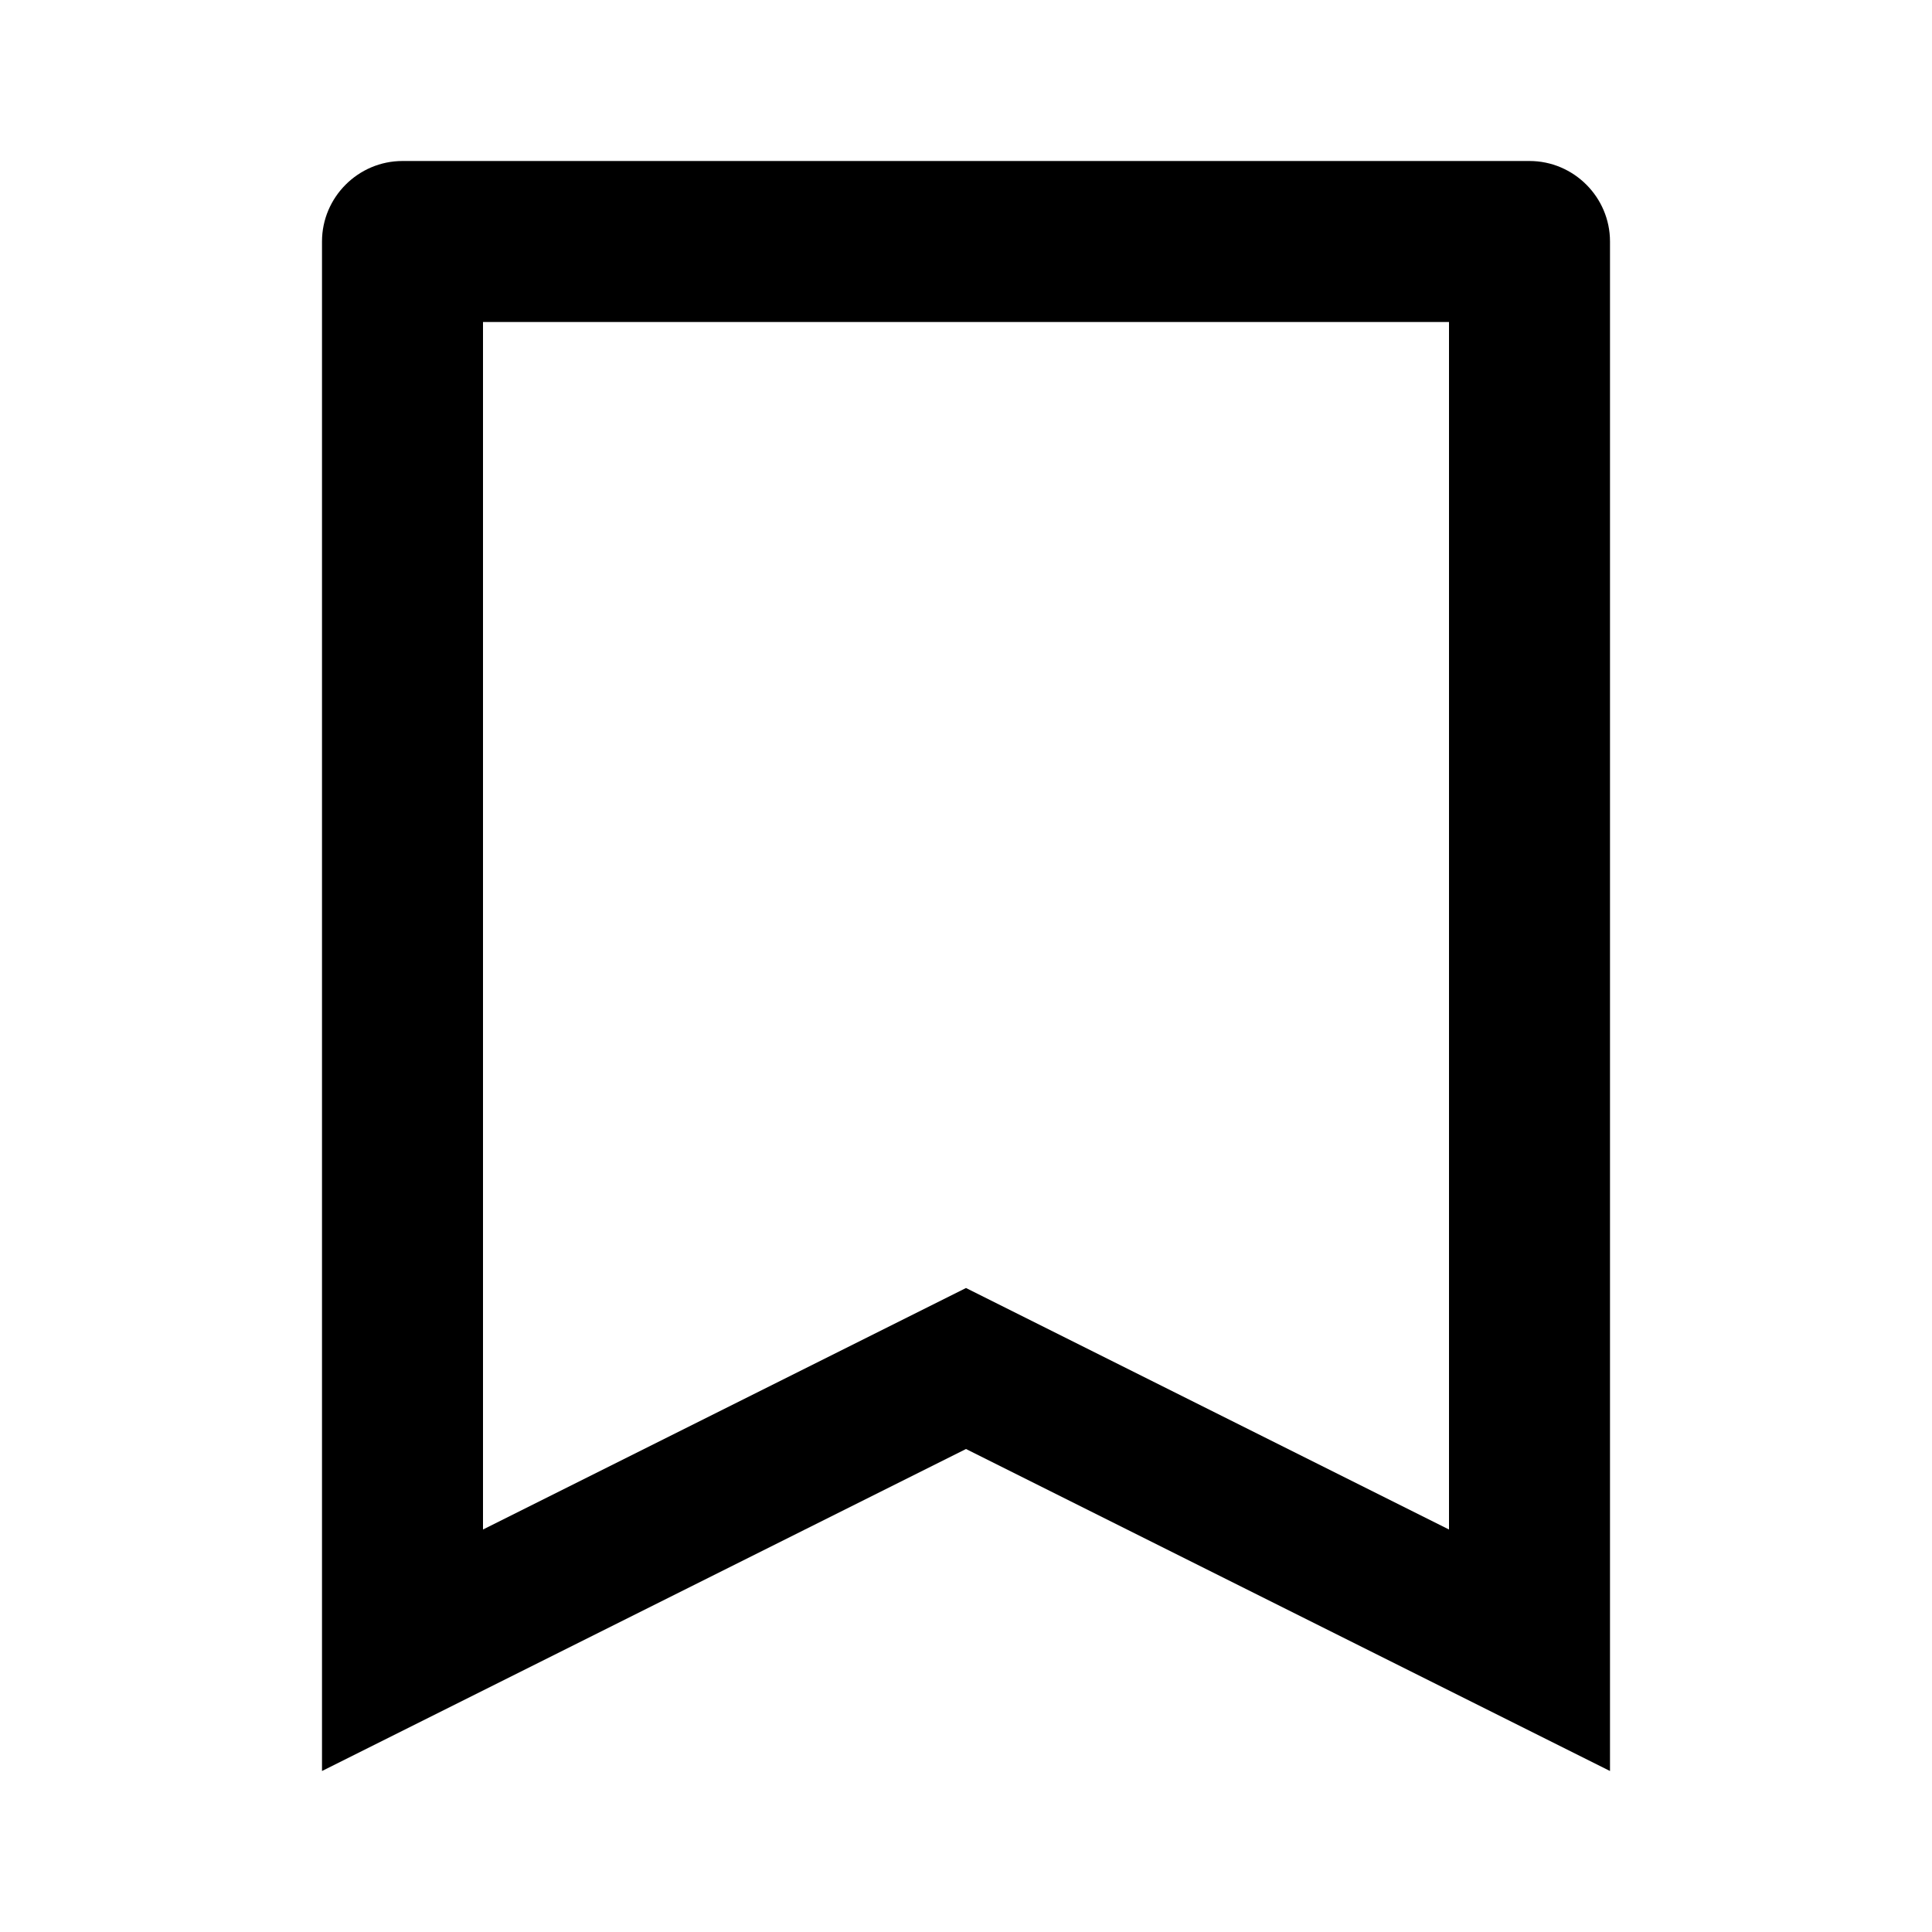
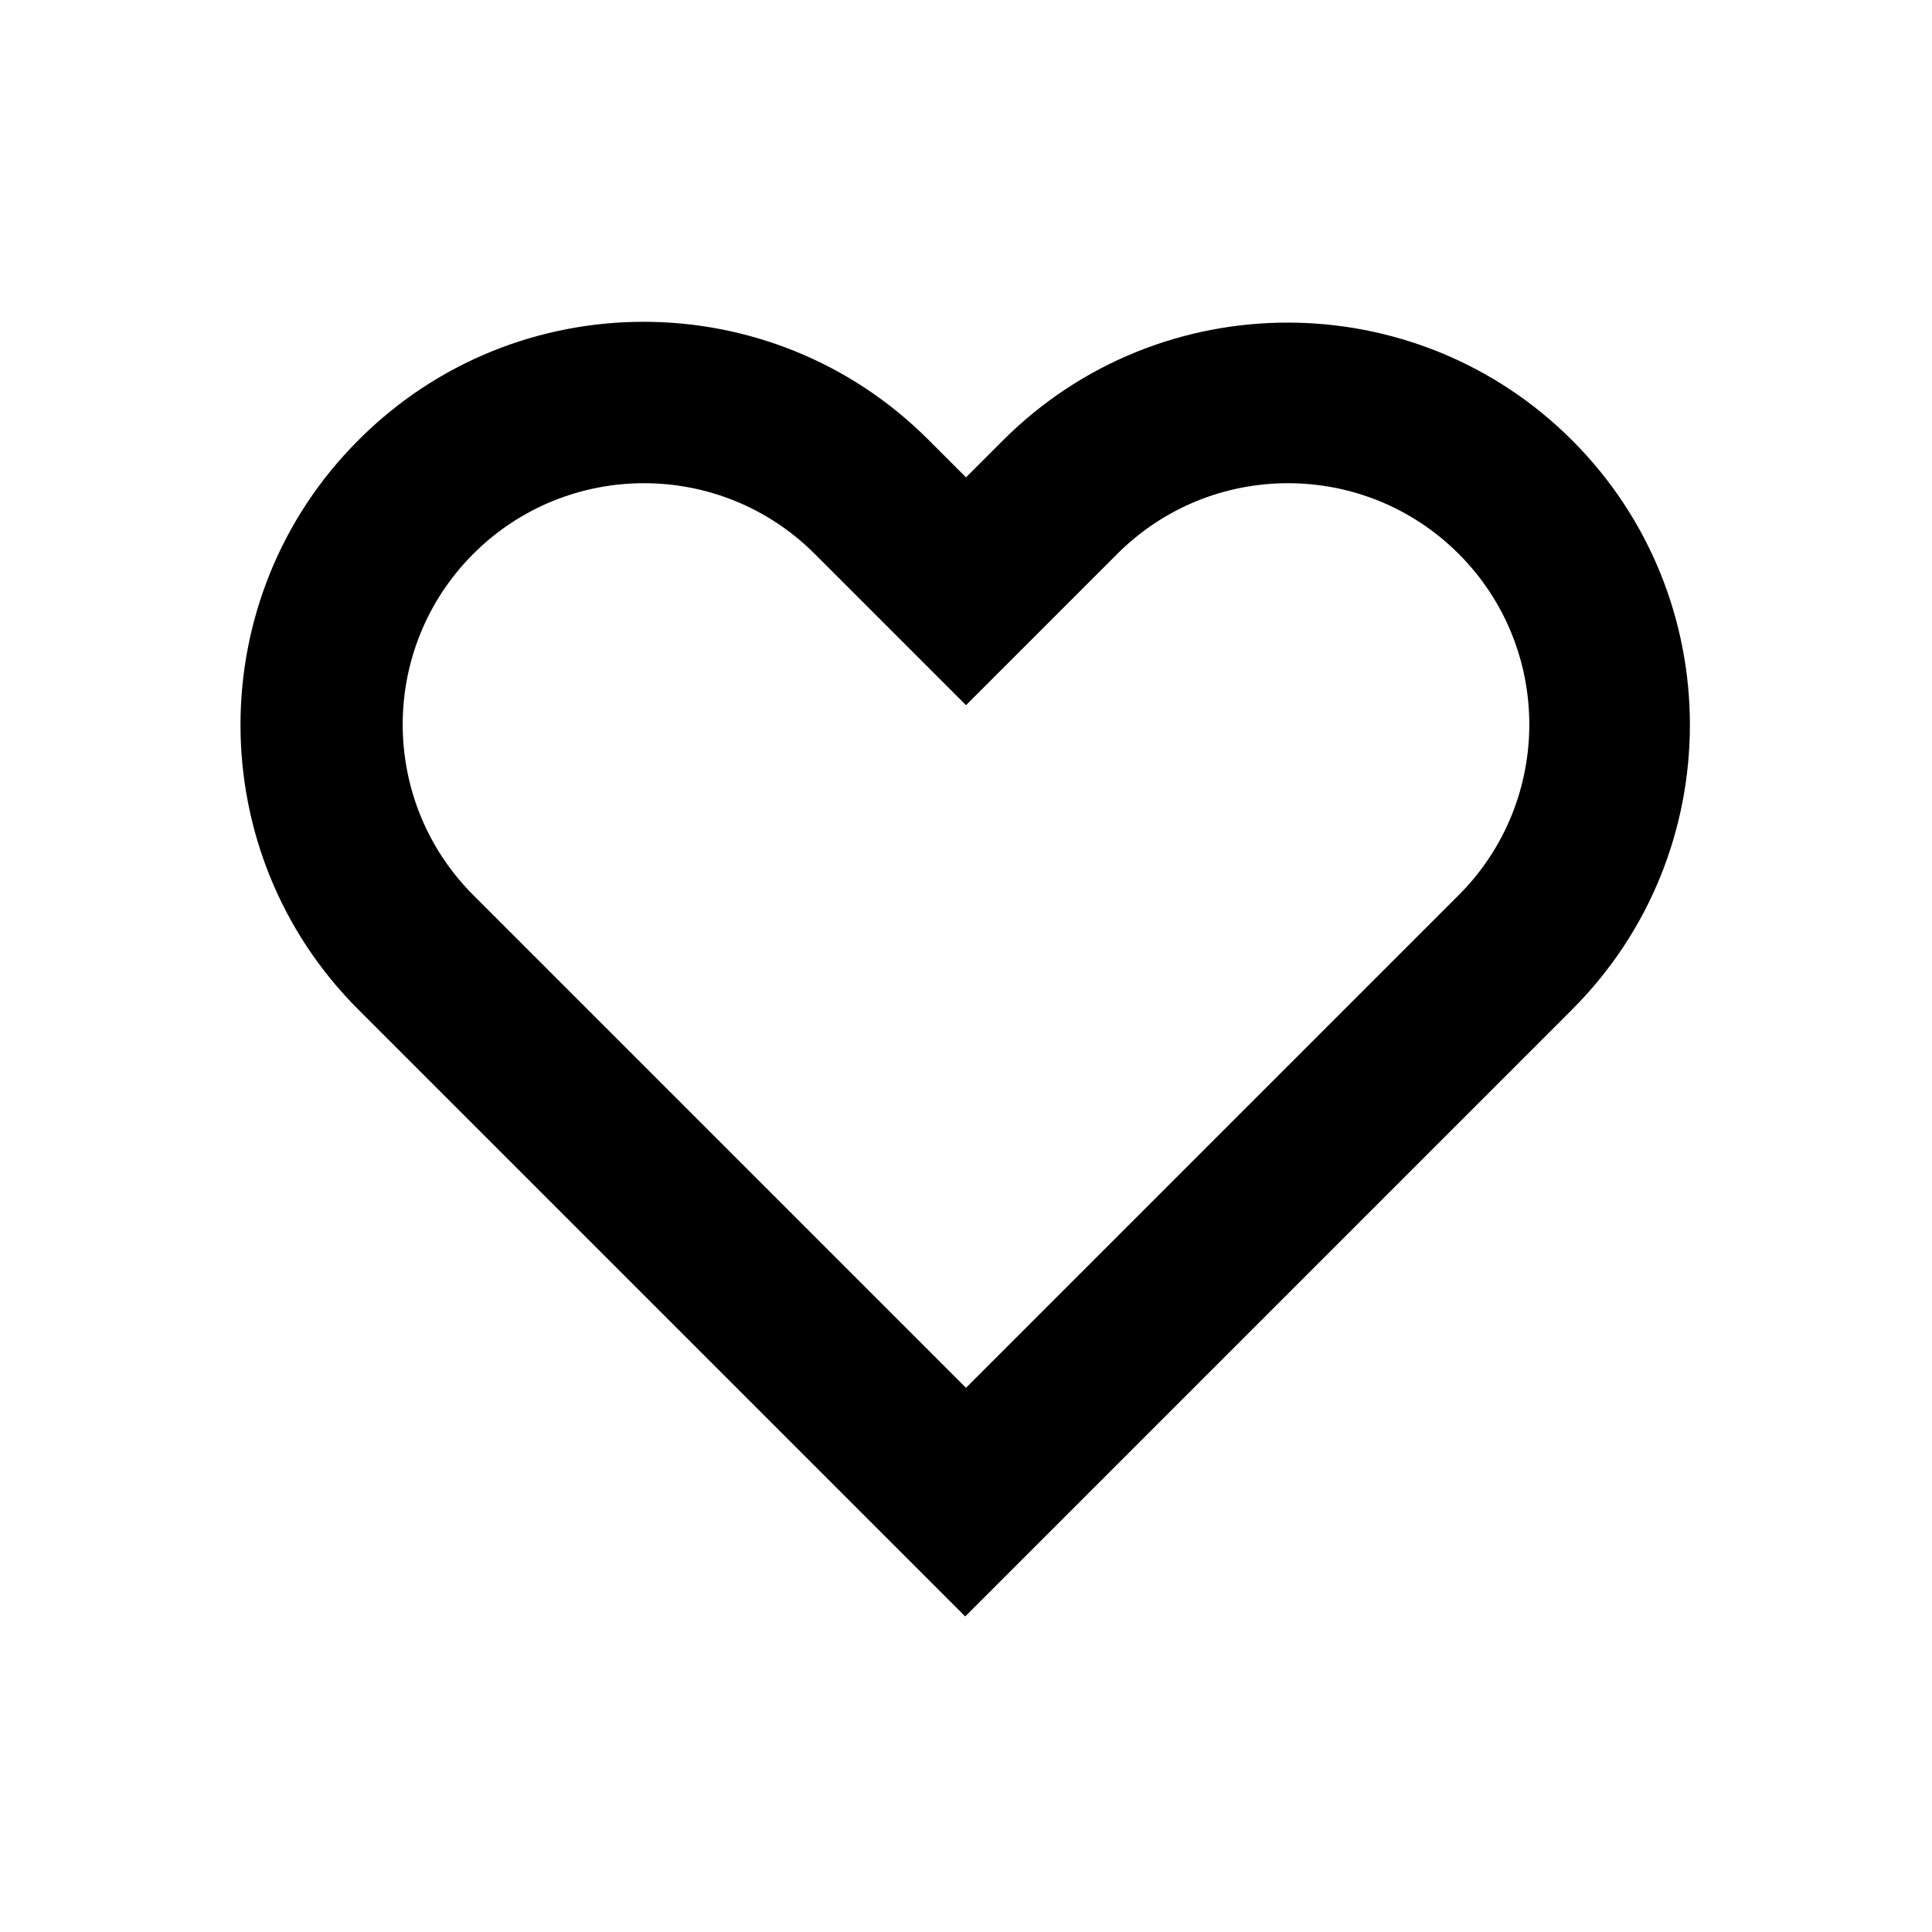
<svg xmlns="http://www.w3.org/2000/svg" height="24" viewBox="0 0 24 24" width="24">
-   <path d="M 12 18 L 4 22 L 4 3 C 4 2.45 4.45 2 5 2 L 19 2 C 19.55 2 20 2.45 20 3 L 20 22 L 12 18 M 12 16 L 18 19 L 18 4 L 6 4 L 6 19 L 12 16" fill="currentColor" />
+   <path d="M 4.46 5.46 C 6.41 3.51 9.58 3.51 11.53 5.46 L 12 5.93 L 12.46 5.47 C 14.41 3.52 17.58 3.52 19.53 5.47 C 21.48 7.42 21.48 10.59 19.53 12.54 L 11.99 20.08 L 4.45 12.54 C 2.5 10.59 2.5 7.42 4.45 5.47 M 18.12 11.12 C 19.29 9.95 19.29 8.05 18.12 6.88 C 16.95 5.71 15.05 5.71 13.88 6.88 L 12 8.76 L 10.12 6.88 C 8.95 5.71 7.05 5.71 5.88 6.88 C 4.71 8.05 4.71 9.95 5.88 11.12 L 12 17.24 L 18.12 11.12" fill="currentColor" />
</svg>
